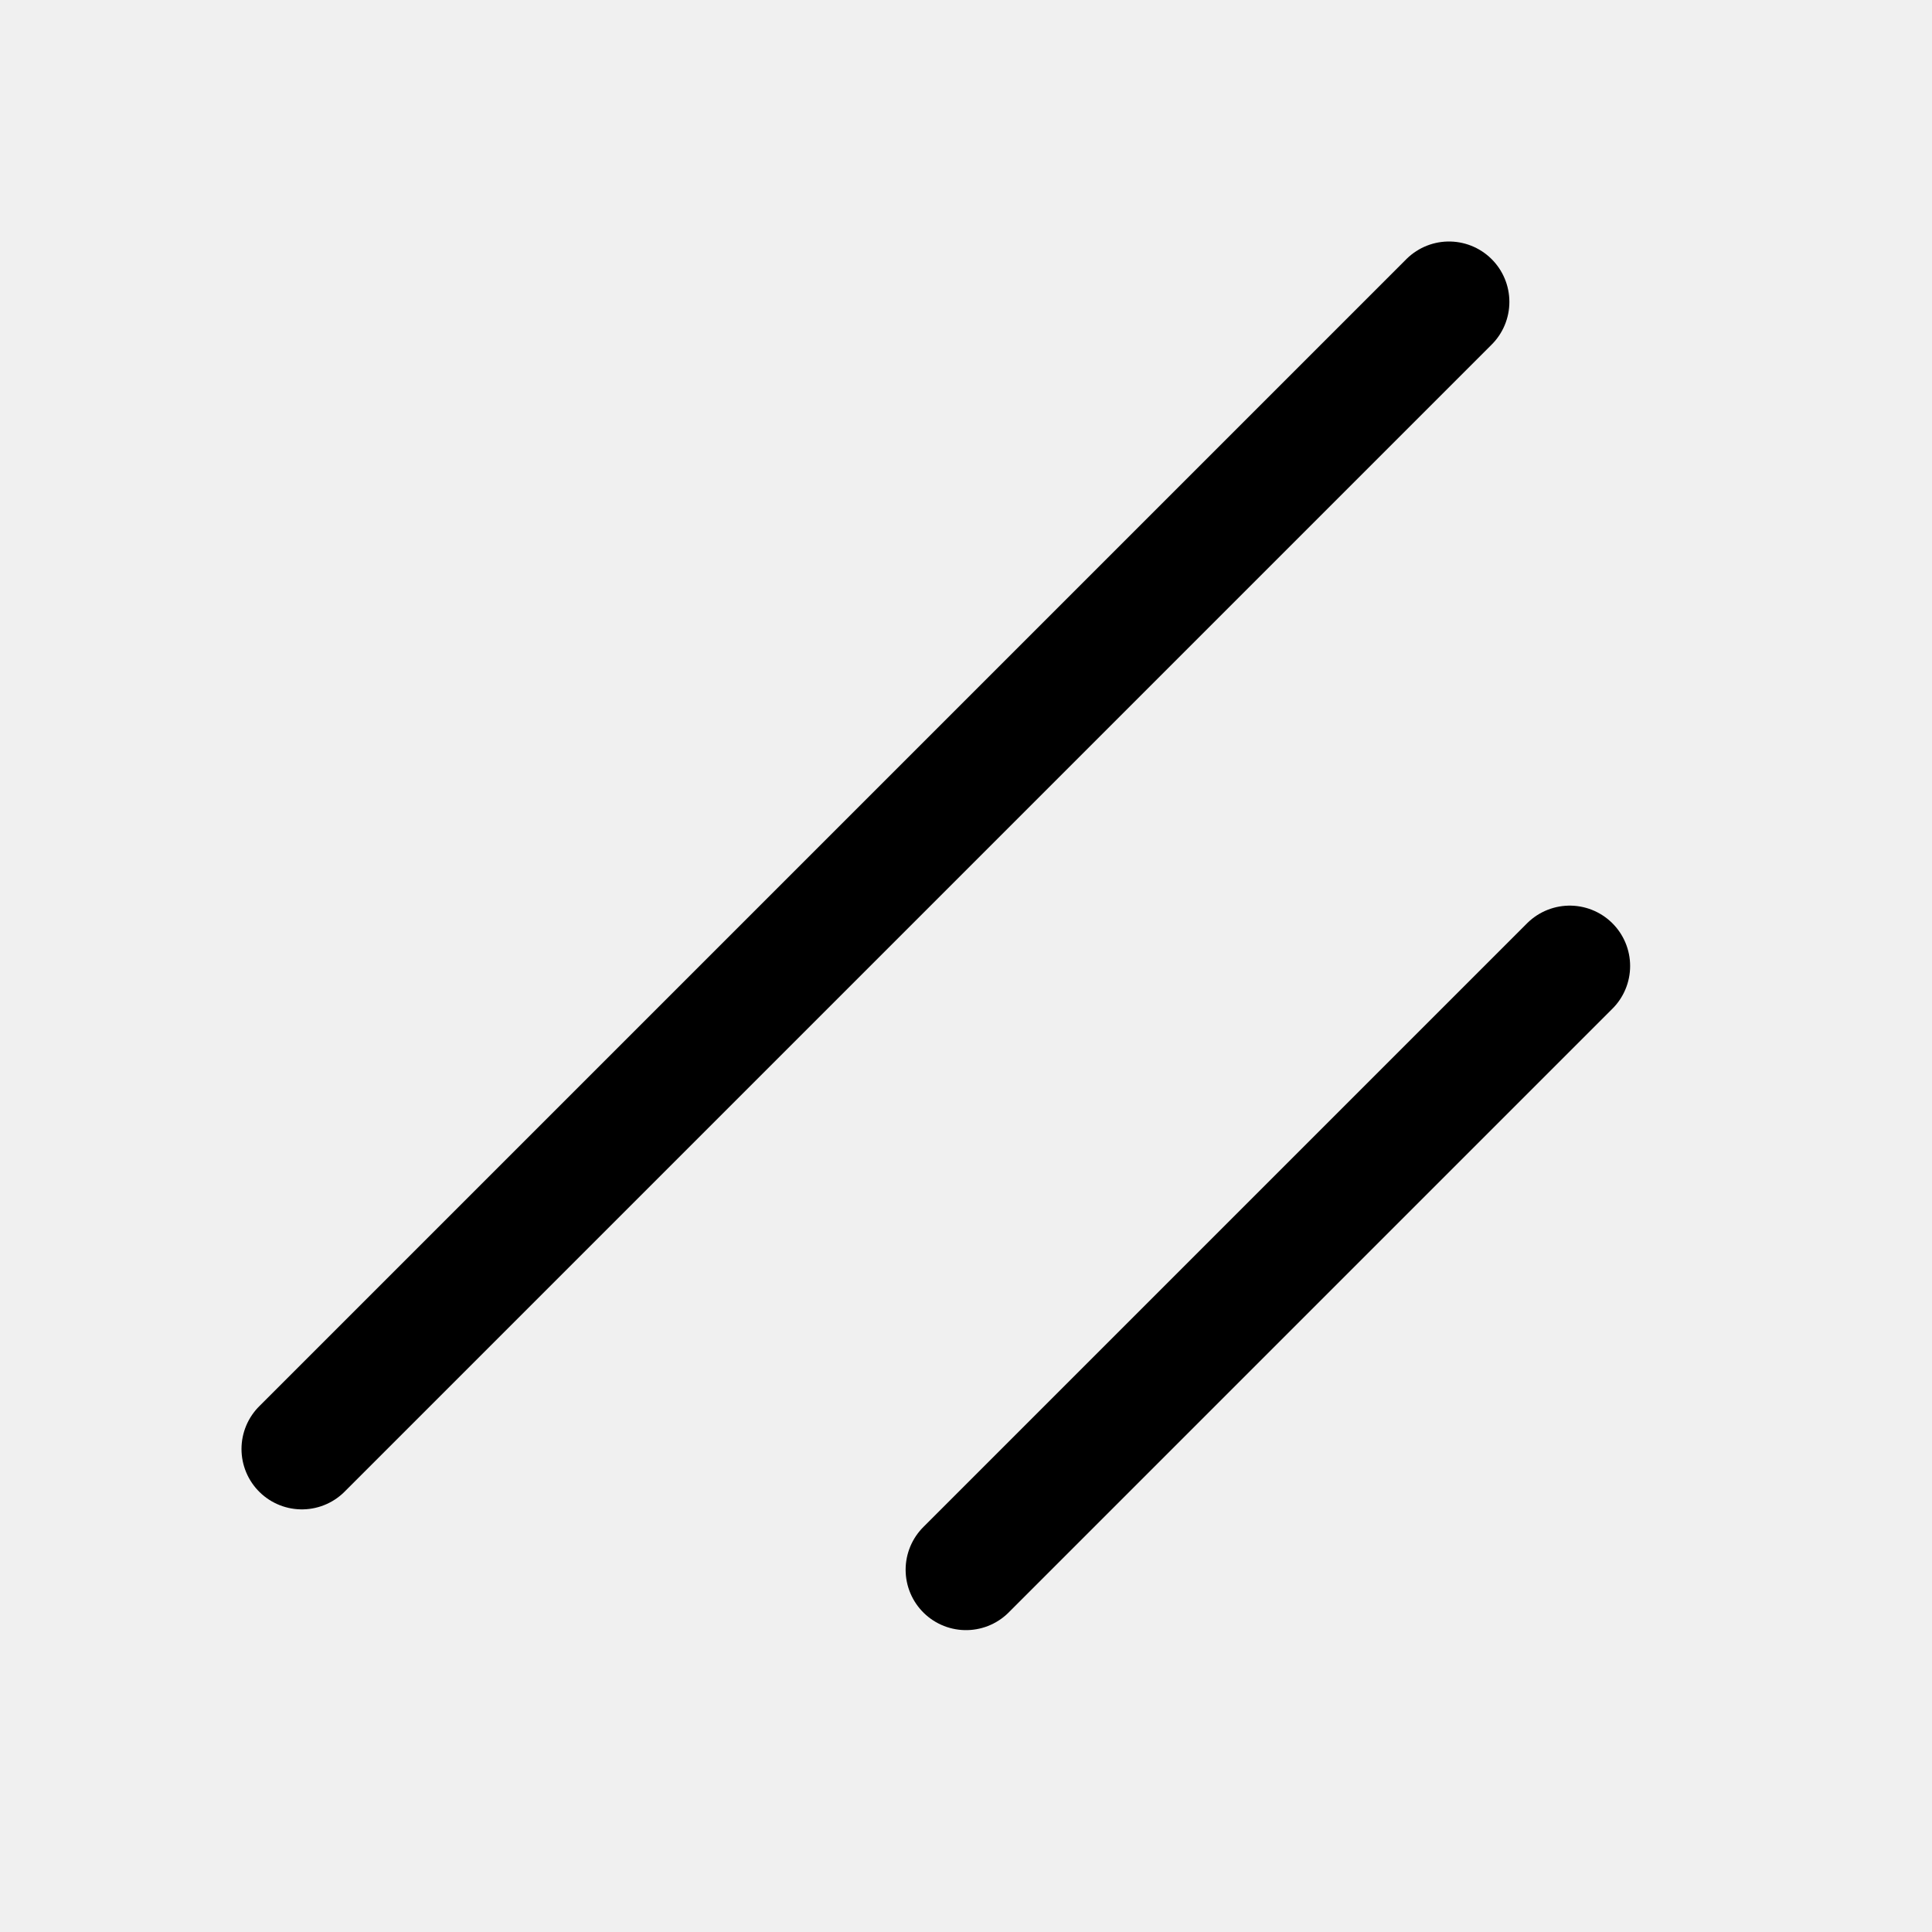
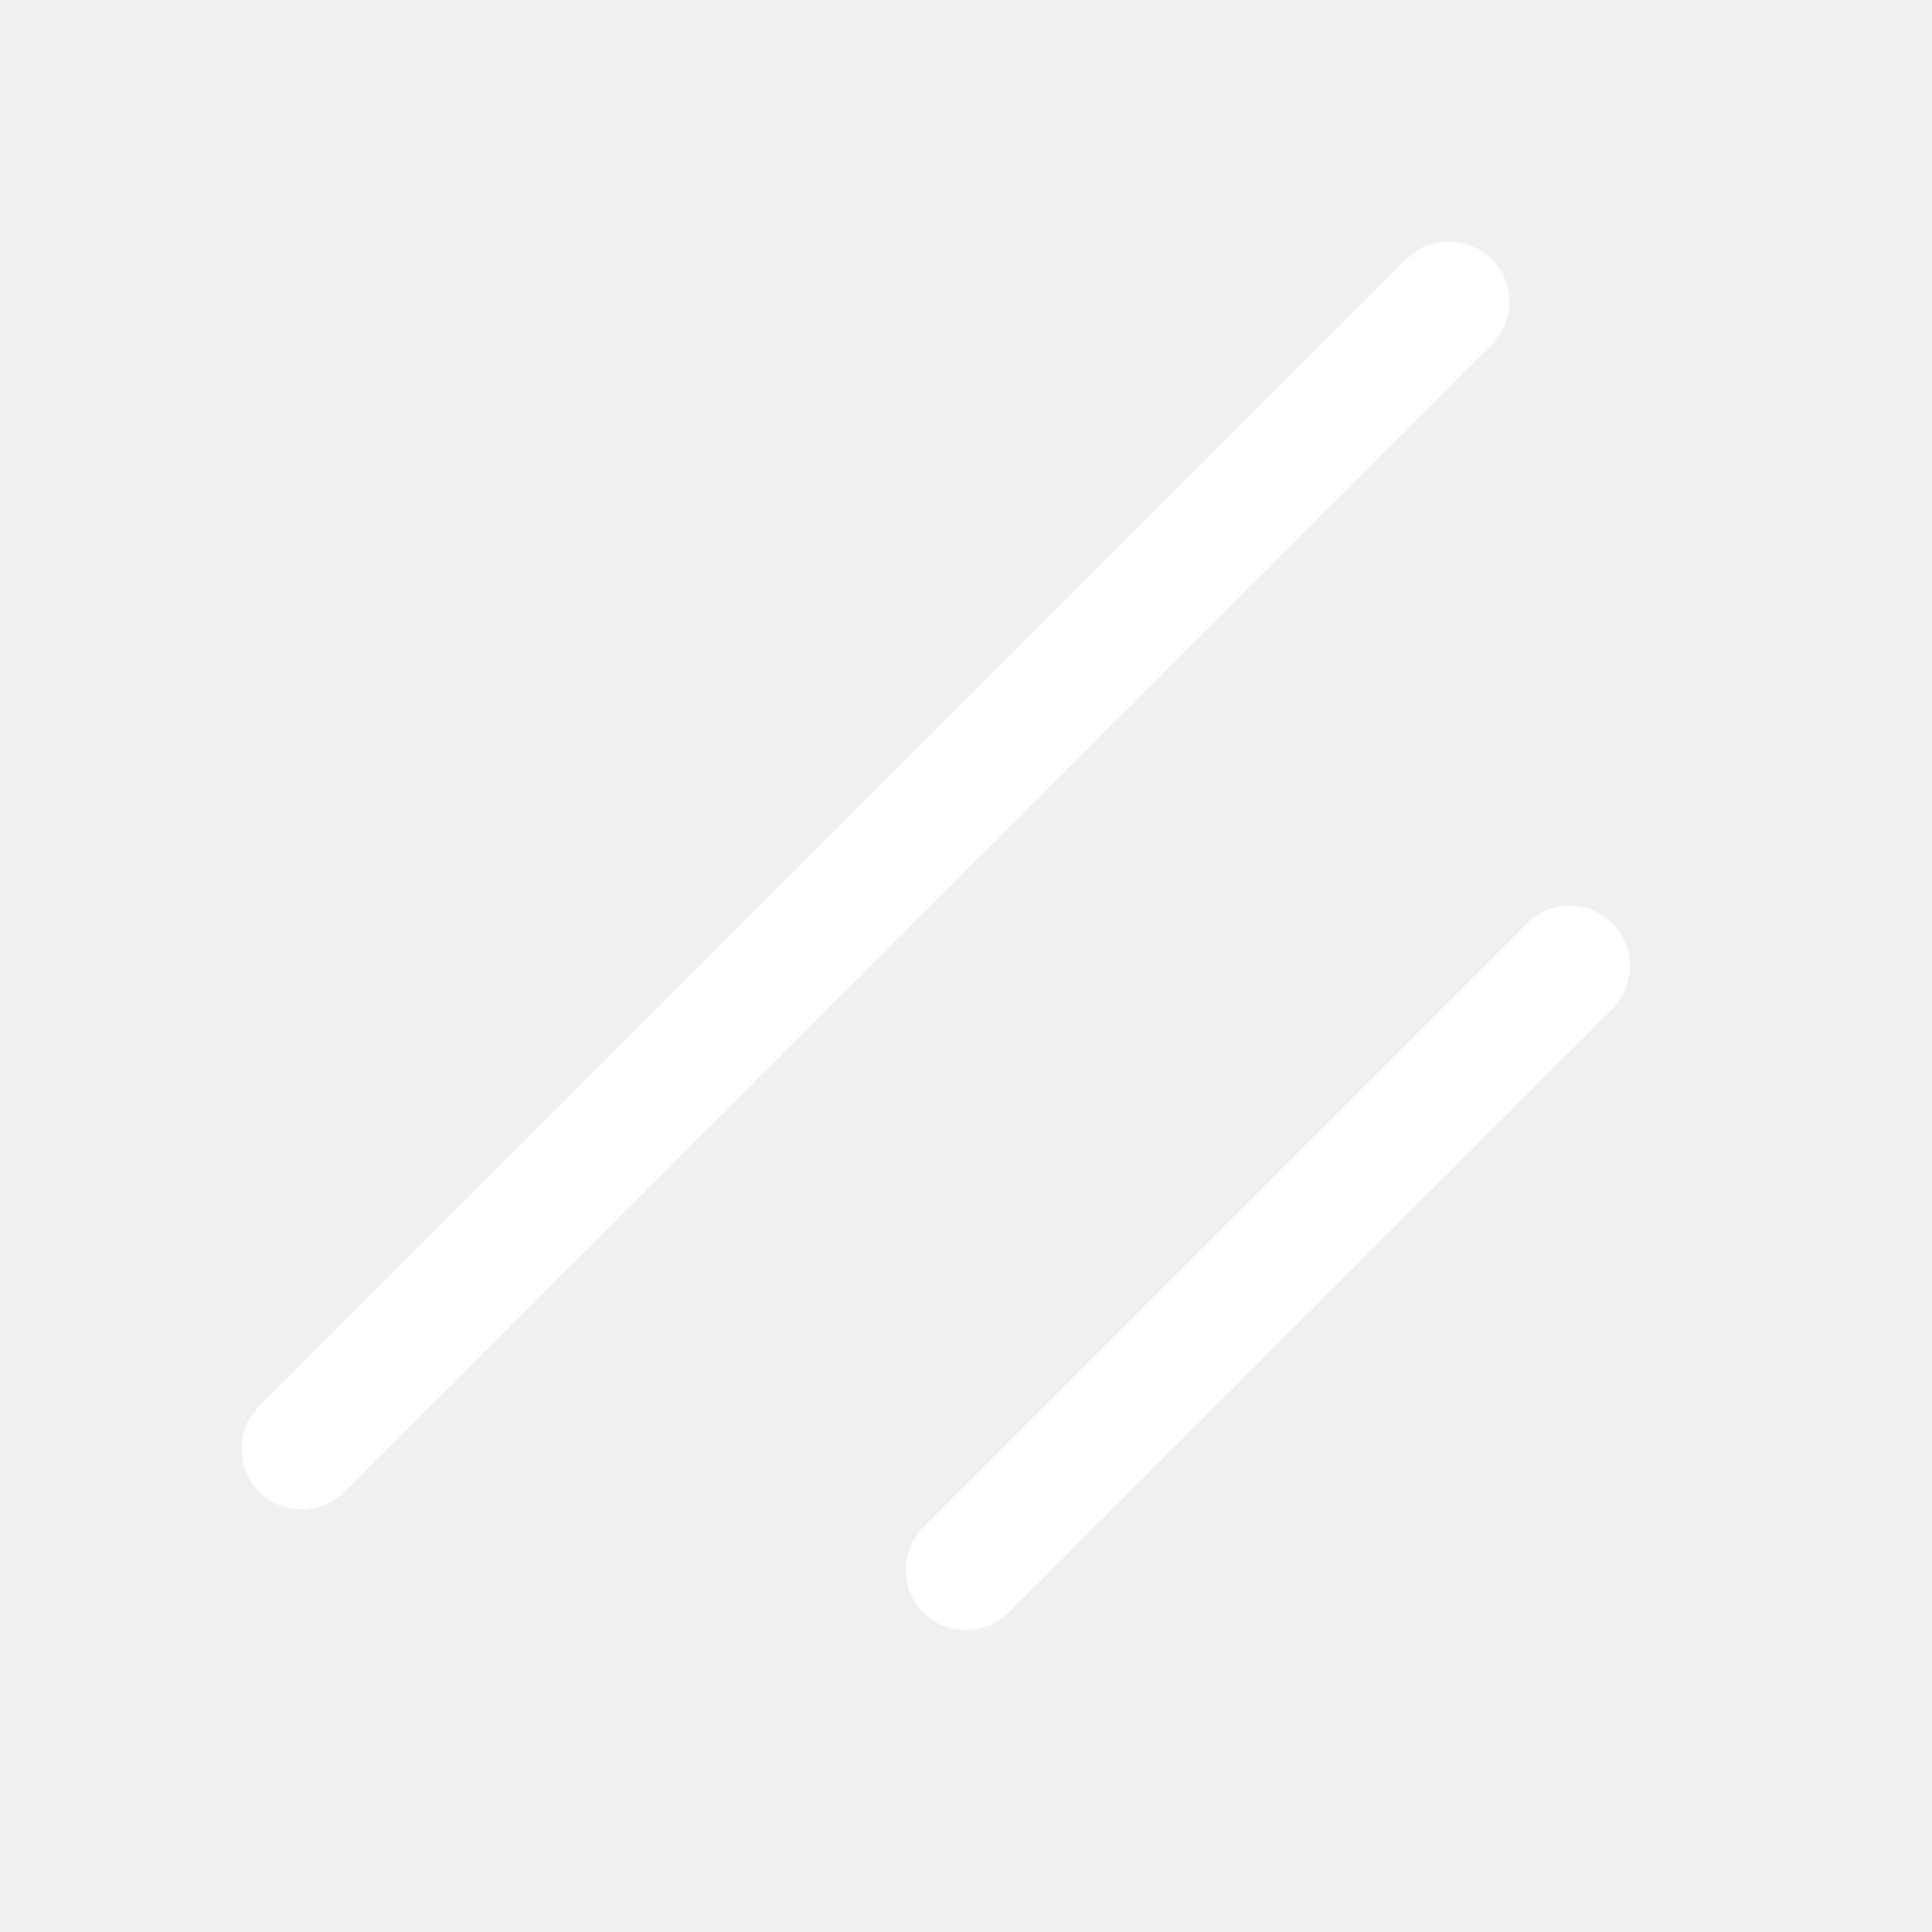
<svg xmlns="http://www.w3.org/2000/svg" width="100" height="100" viewBox="0 0 100 100" fill="none">
  <g clip-path="url(#clip0_751_7957)">
-     <path d="M81.25 50L50 81.25" stroke="black" stroke-width="6.25" stroke-linecap="round" stroke-linejoin="round" />
-     <path d="M75 15.625L15.625 75" stroke="black" stroke-width="6.25" stroke-linecap="round" stroke-linejoin="round" />
+     <path d="M81.25 50L50 81.25" stroke="white" stroke-width="6.25" stroke-linecap="round" stroke-linejoin="round" />
+     <path d="M75 15.625L15.625 75" stroke="white" stroke-width="6.25" stroke-linecap="round" stroke-linejoin="round" />
  </g>
  <defs>
    <clipPath id="clip0_751_7957">
      <rect width="100" height="100" fill="white" transform="translate(0 -0.000366211)" />
    </clipPath>
  </defs>
</svg>
